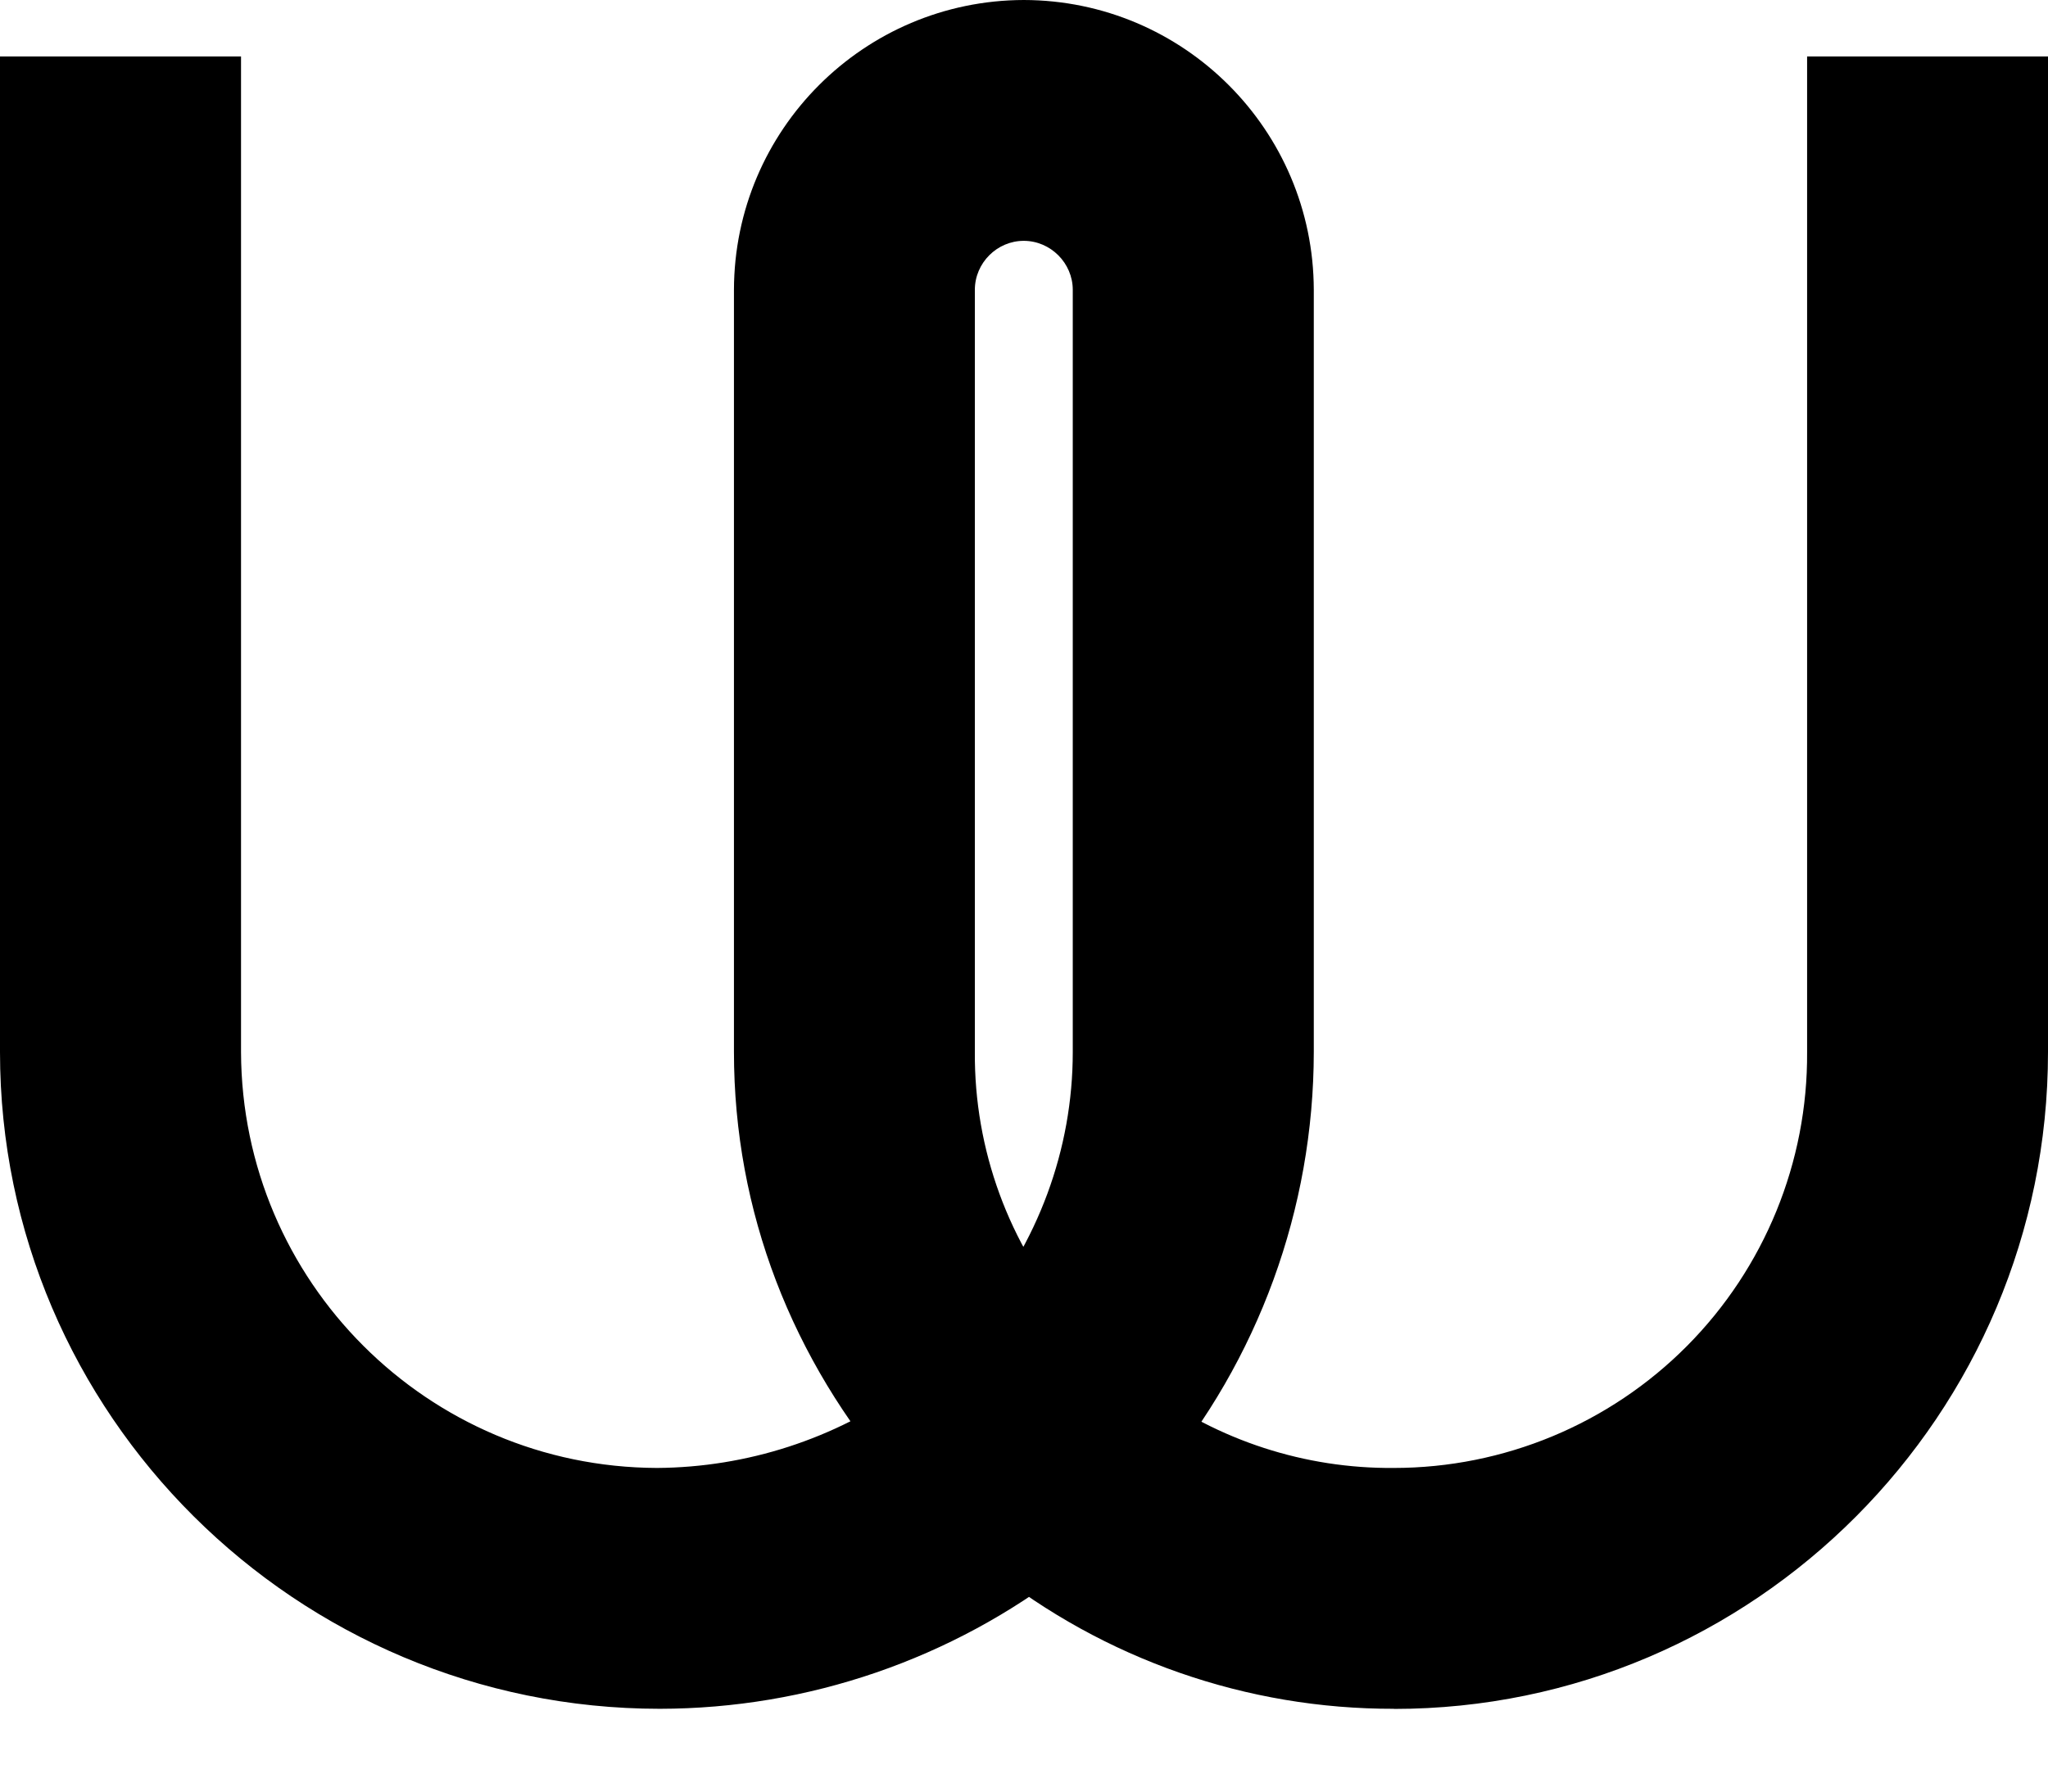
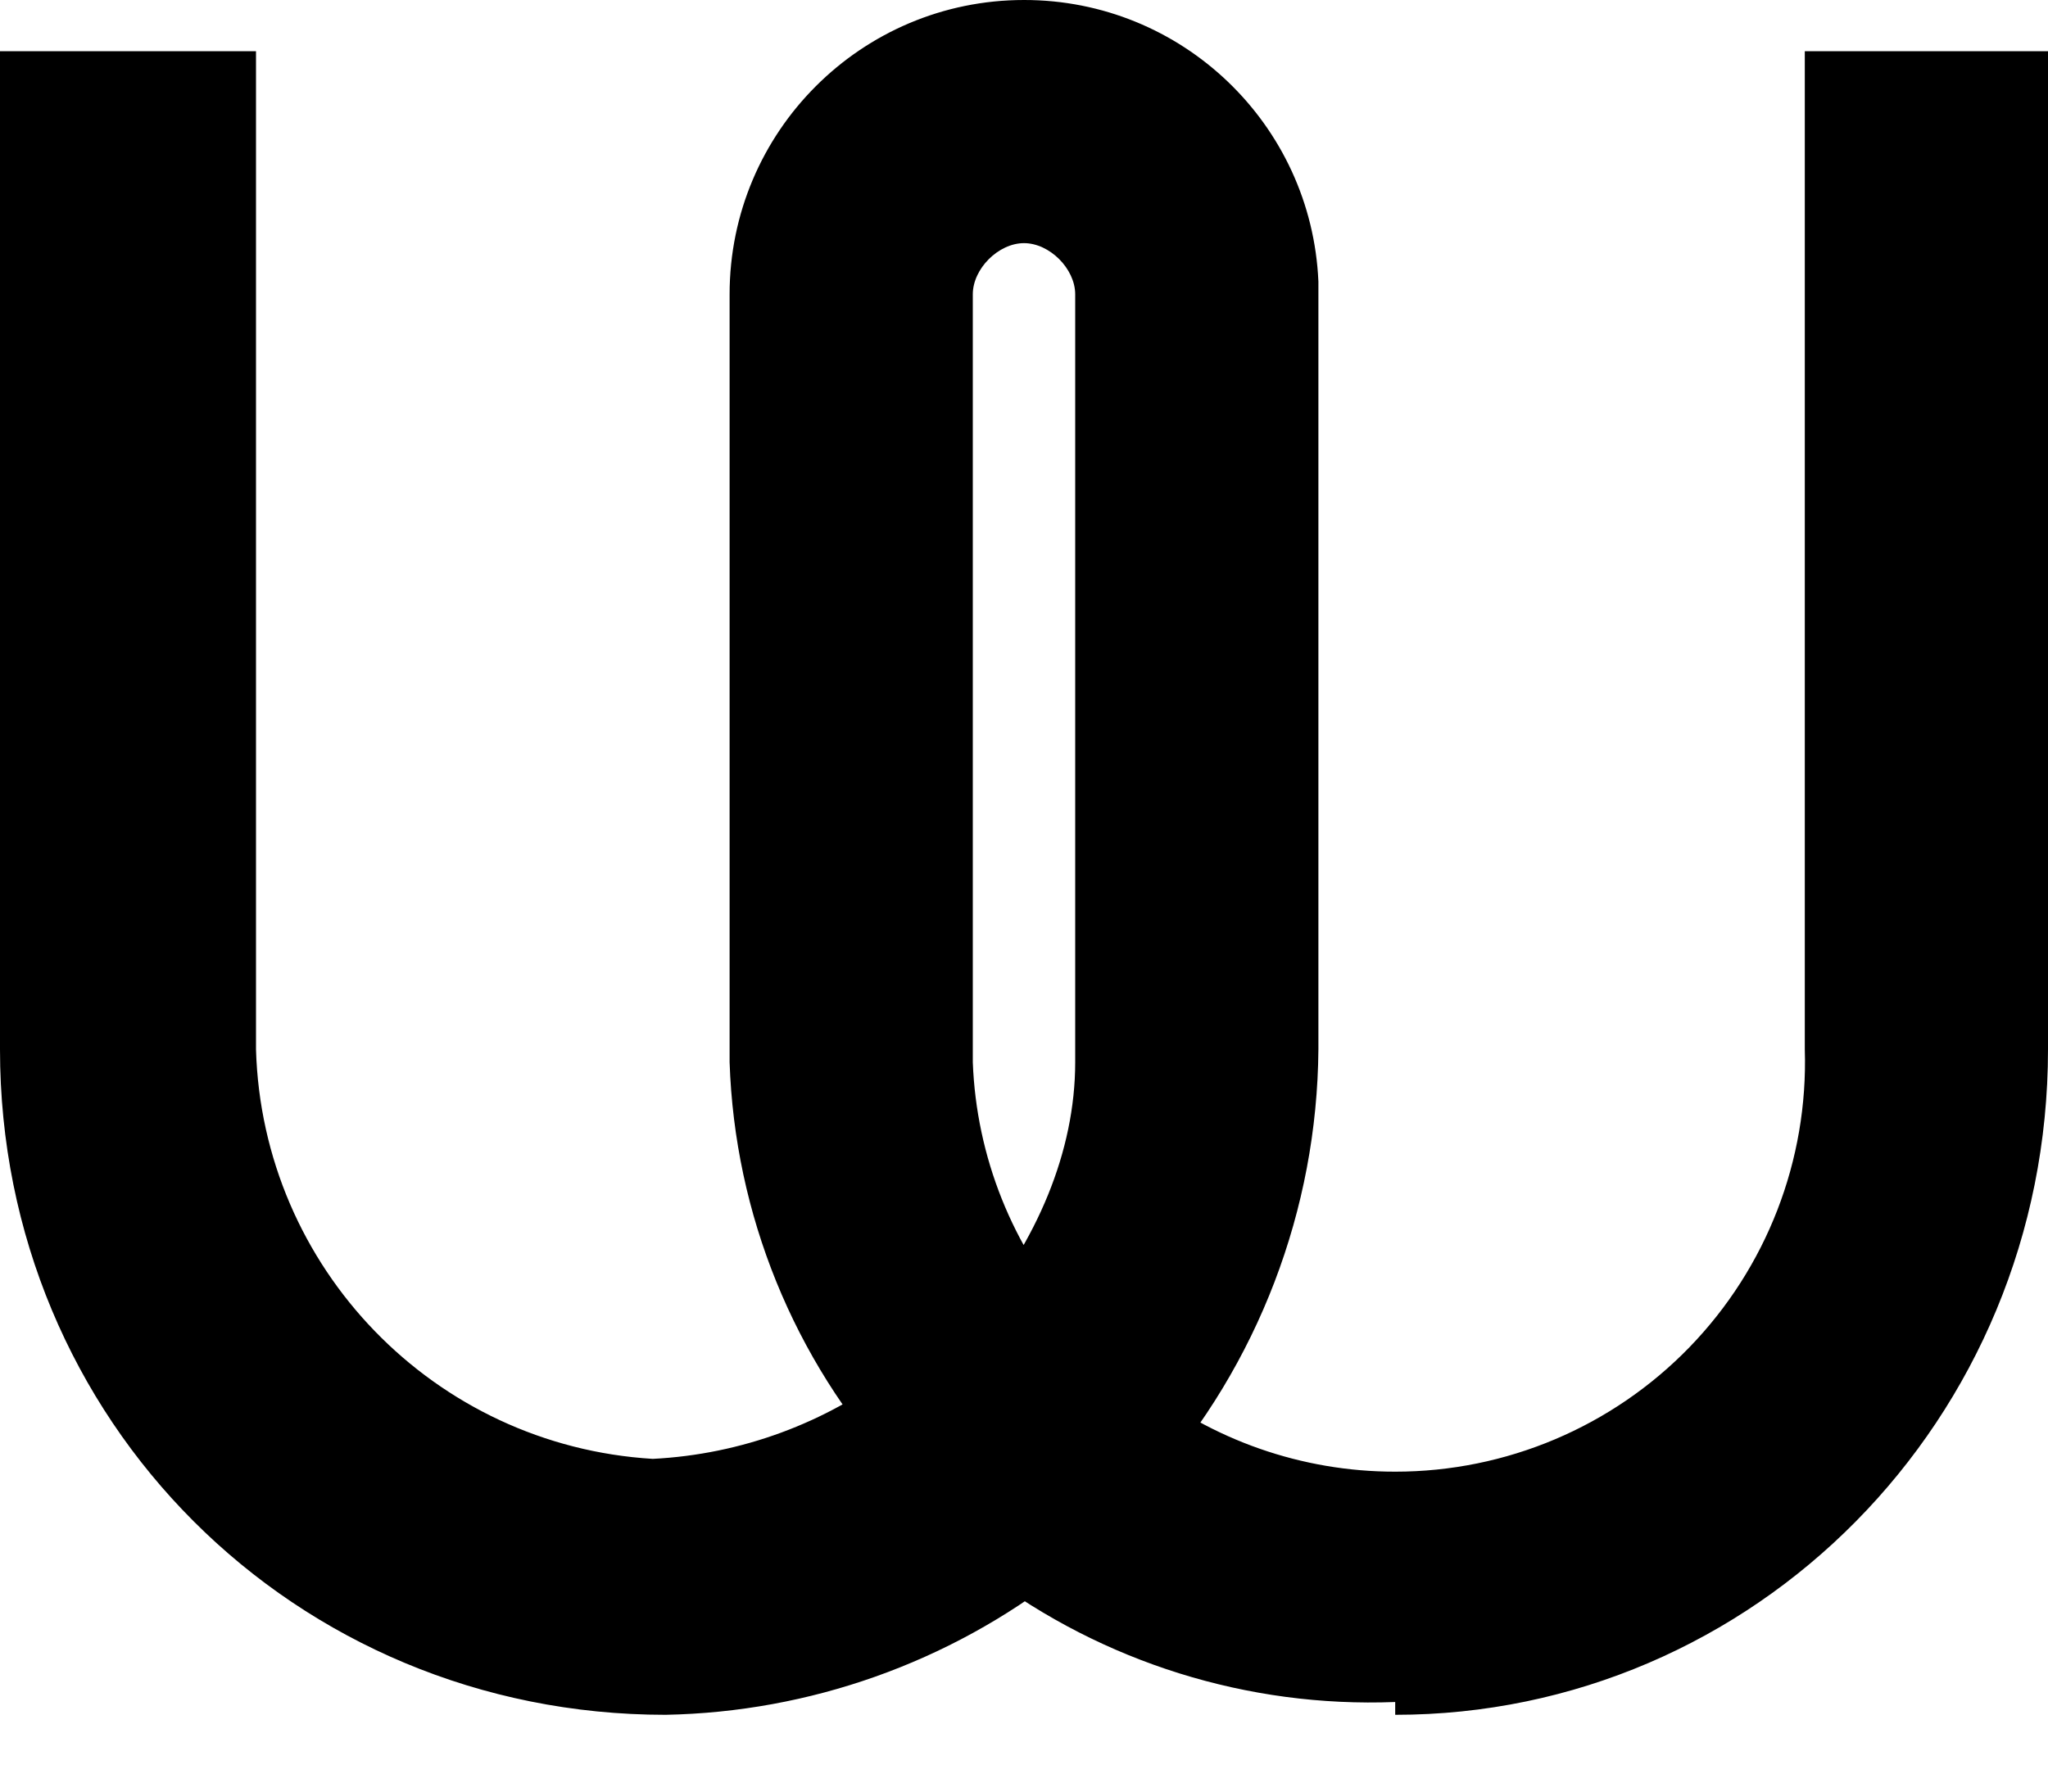
<svg xmlns="http://www.w3.org/2000/svg" width="16" height="14">
-   <path d="M10.89 13.354c2.816 0 5.11-2.301 5.11-5.133V.441H14.118v7.78a3.229 3.229 0 0 1-3.229 3.25 3.194 3.194 0 0 1-1.928-.627l.083.721a5.204 5.204 0 0 0 1.22-3.344V2.265A2.27 2.27 0 0 0 7.999 0a2.27 2.27 0 0 0-2.265 2.265V8.22c0 1.248.454 2.407 1.27 3.35l.087-.734a3.405 3.405 0 0 1-1.958.635 3.261 3.261 0 0 1-3.25-3.25V.441H0v7.78c0 2.831 2.316 5.132 5.155 5.132a5.215 5.215 0 0 0 3.195-1.098l-.62-.004a5.047 5.047 0 0 0 3.16 1.102zM8.381 2.264v5.957c0 .763-.273 1.493-.767 2.085l.763-.006a3.161 3.161 0 0 1-.761-2.079V2.265c0-.21.173-.383.382-.383.21 0 .383.174.383.383z" id="a" />
+   <path d="M10.9 13.4c2.8 0 5.1-2.3 5.1-5.2V.4h-1.9v7.8a3.2 3.2 0 0 1-3.2 3.3 3.2 3.2 0 0 1-2-.7l.1.8a5.2 5.2 0 0 0 1.3-3.4v-6A2.3 2.3 0 0 0 8 0a2.3 2.3 0 0 0-2.3 2.3v6A5 5 0 0 0 7 11.5v-.8a3.4 3.4 0 0 1-1.9.7A3.3 3.3 0 0 1 2 8.2V.4H0v7.8c0 2.9 2.3 5.2 5.2 5.2a5.2 5.2 0 0 0 3.1-1.1h-.6a5 5 0 0 0 3.2 1zM8.4 2.3v6c0 .7-.3 1.4-.8 2h.8a3.2 3.2 0 0 1-.8-2v-6c0-.2.2-.4.4-.4s.4.2.4.4z" />
</svg>
